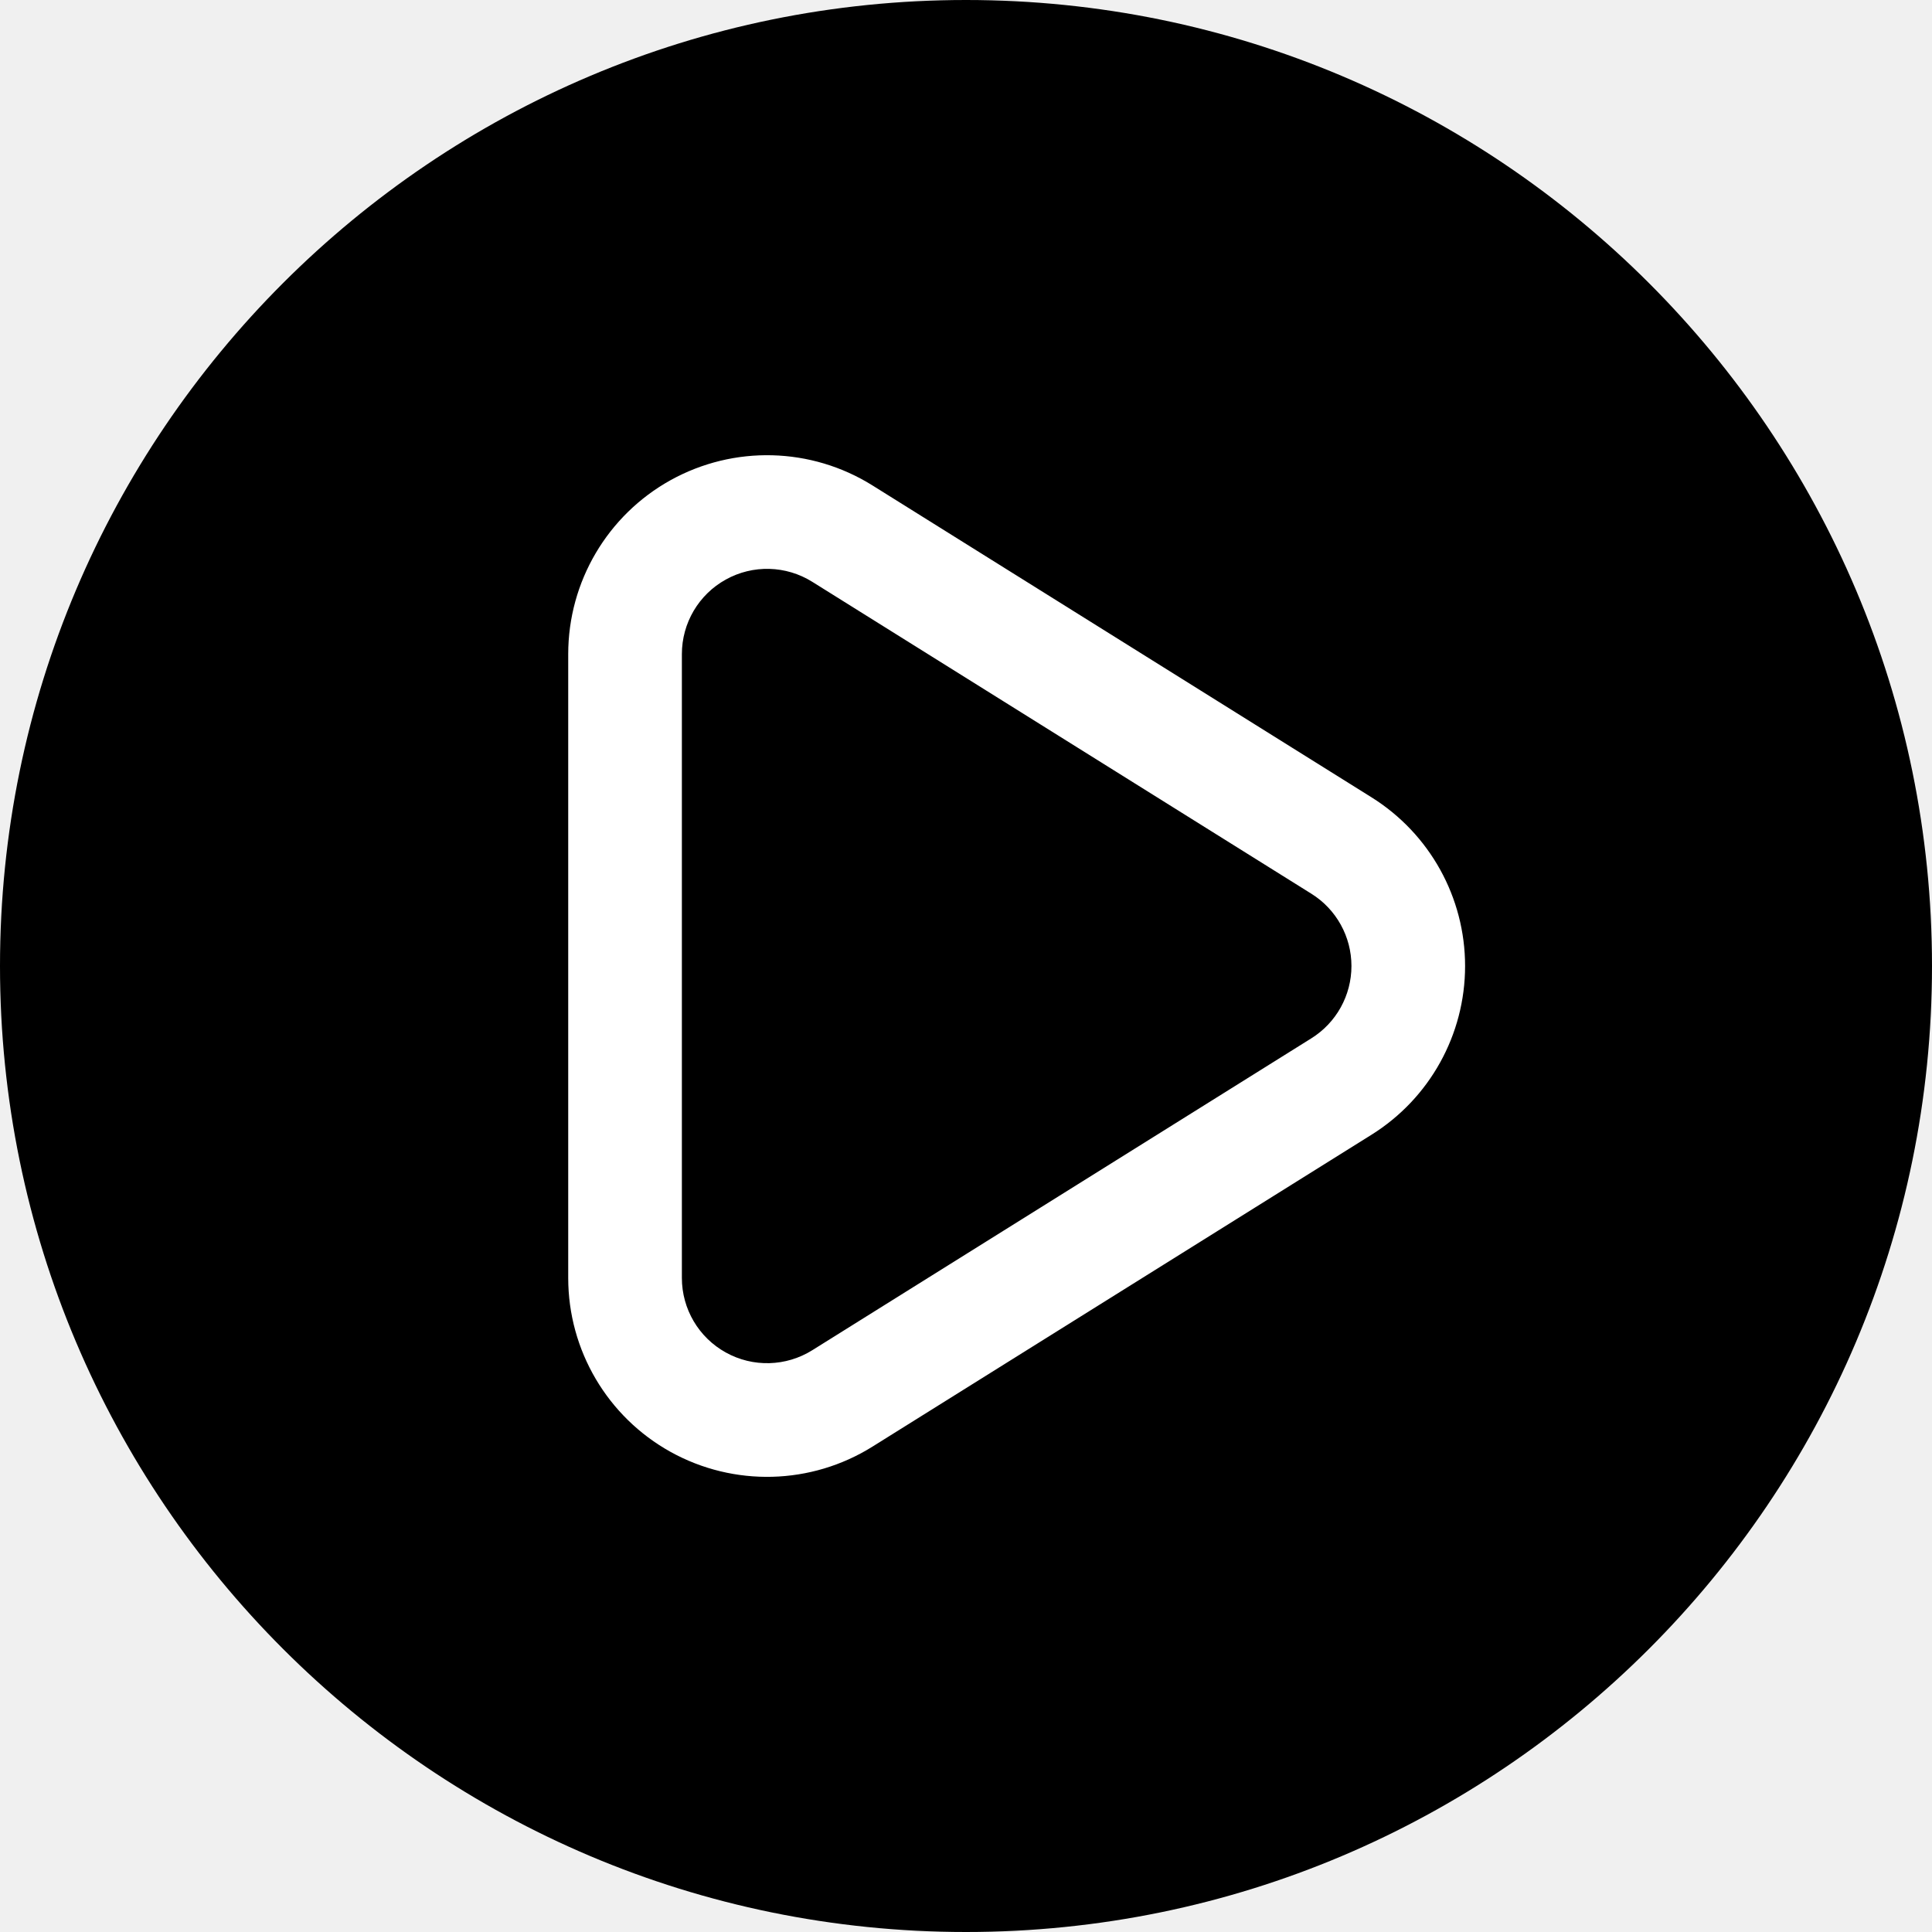
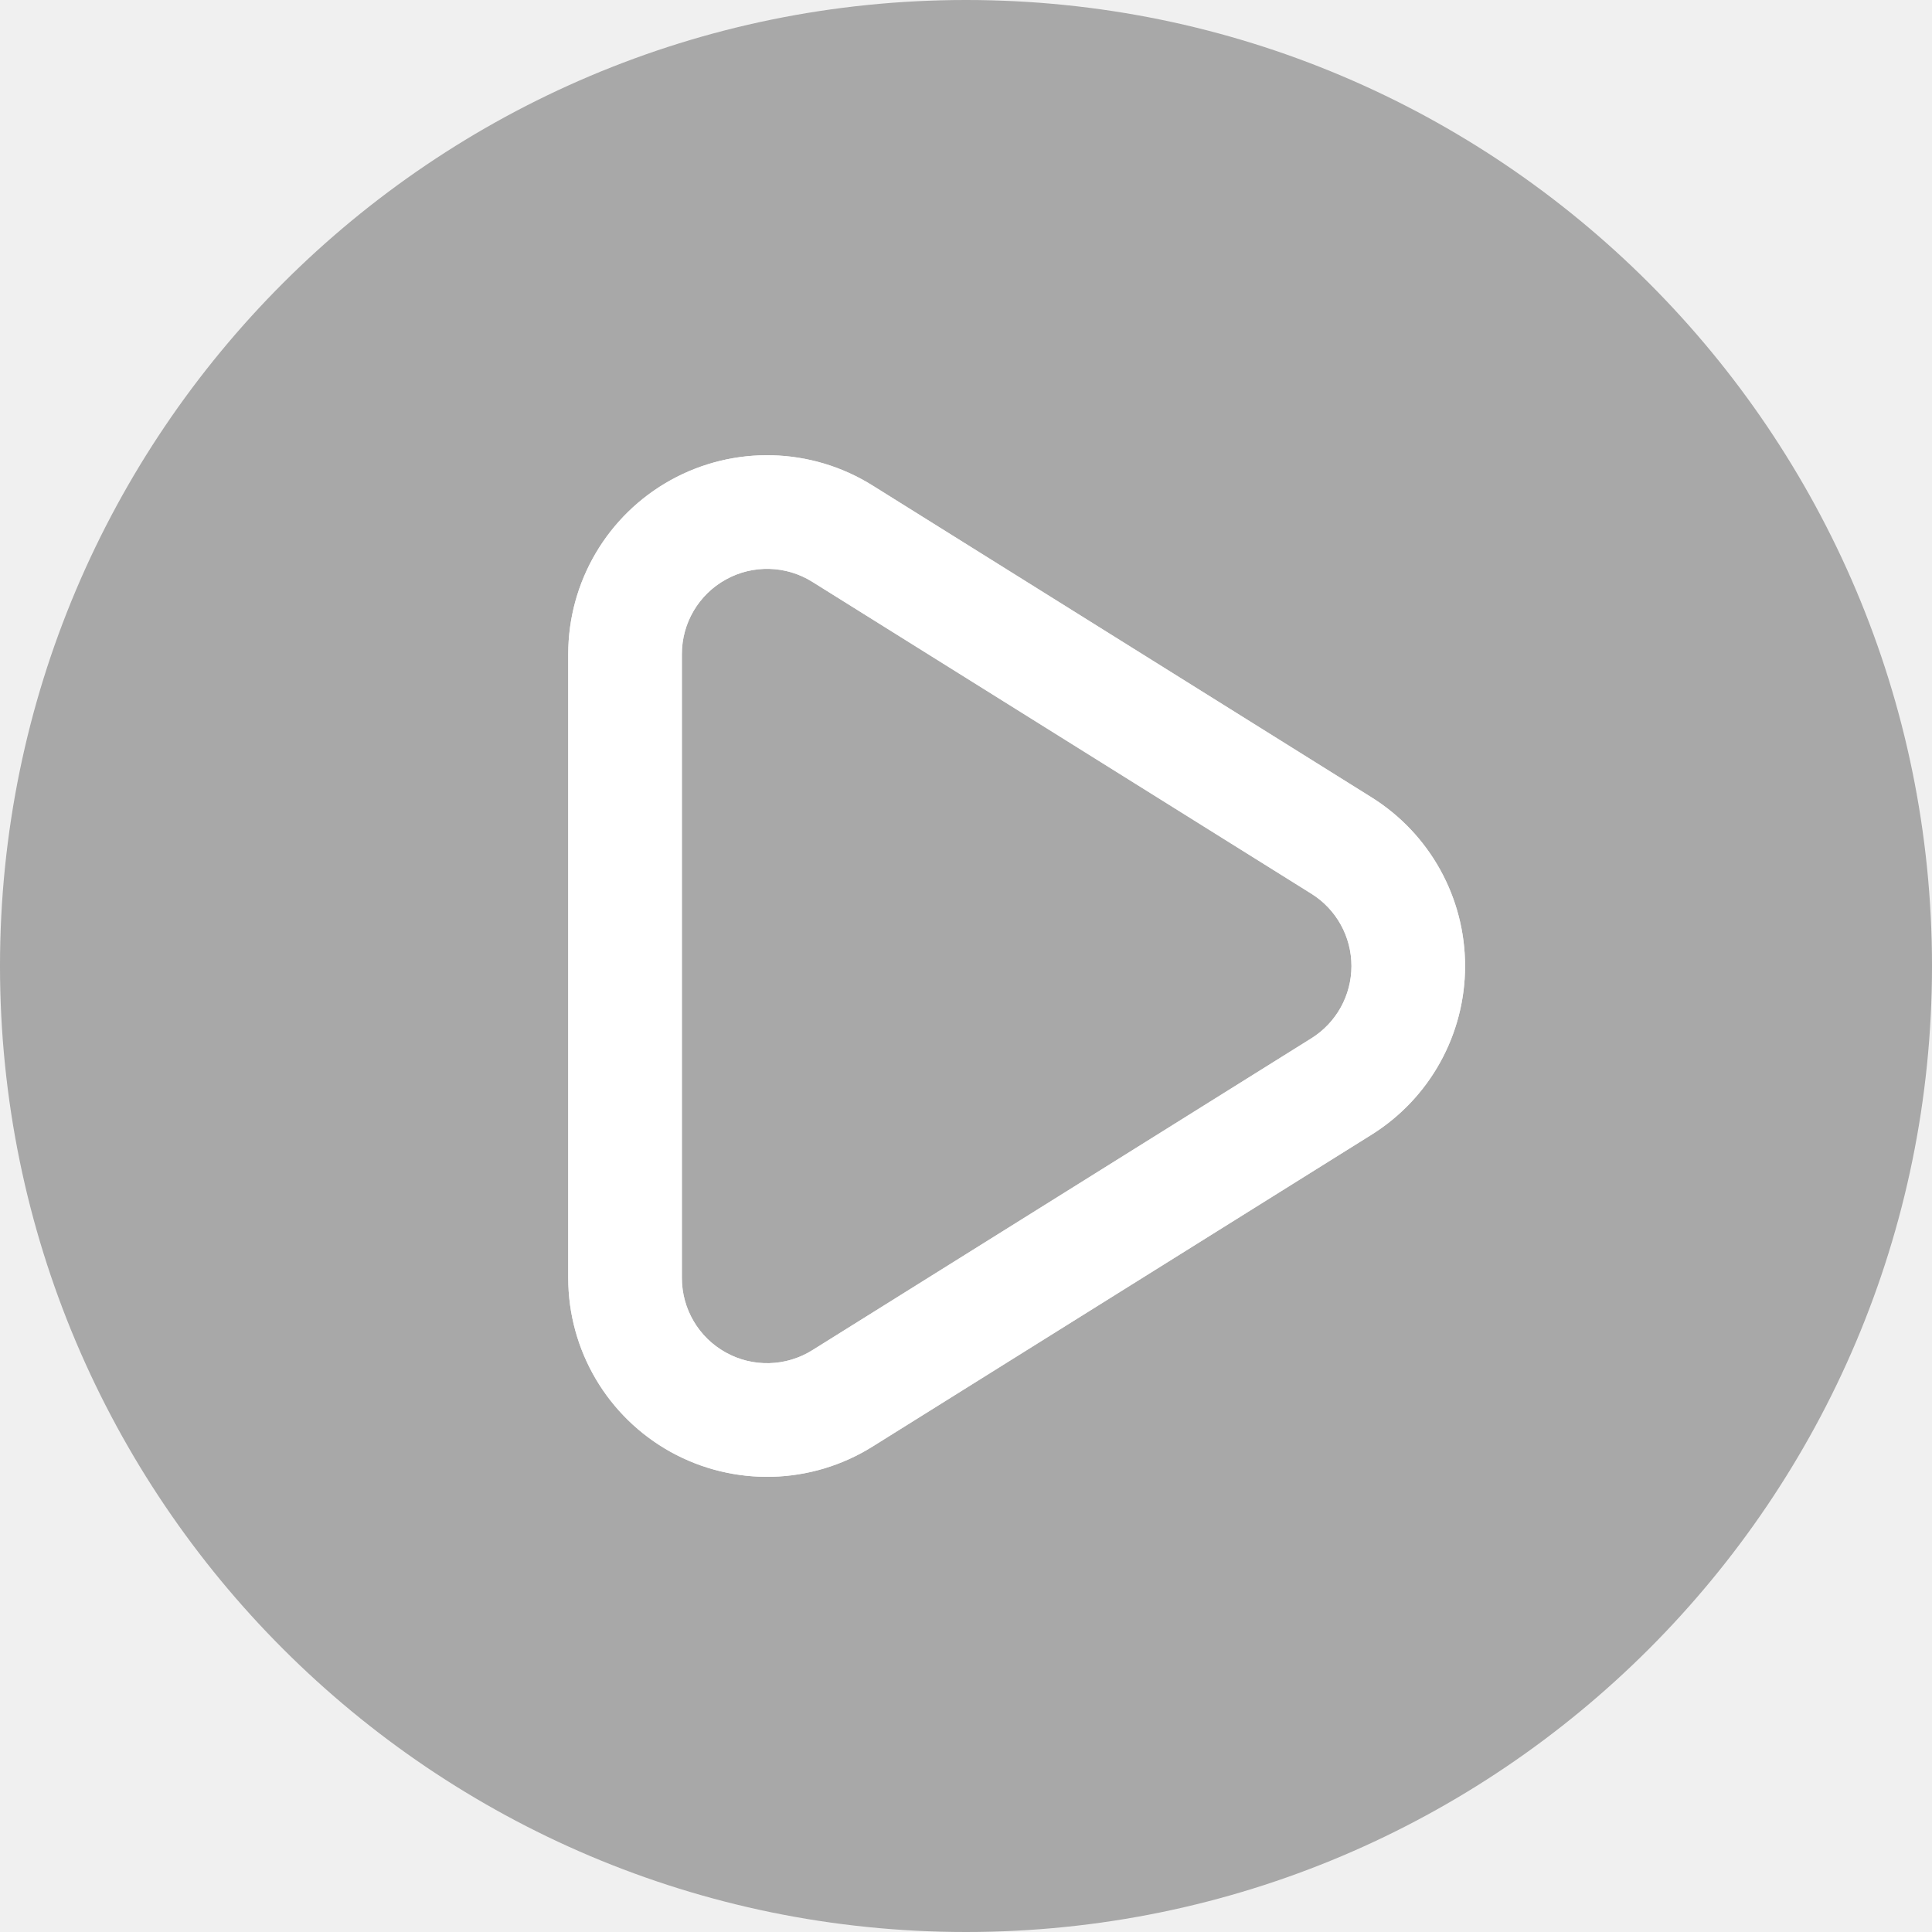
<svg xmlns="http://www.w3.org/2000/svg" width="396.66pt" height="396.66pt" version="1.1" viewBox="0 0 396.66 396.66" id="svg37">
  <defs id="defs17">
    <symbol id="b" overflow="visible">
      <path d="m 39.078,-2.328 c -2.012,1.043 -4.109,1.828 -6.297,2.359 -2.188,0.531 -4.465,0.797 -6.828,0.797 -7.086,0 -12.699,-1.977 -16.844,-5.938 -4.137,-3.957 -6.203,-9.328 -6.203,-16.109 0,-6.789 2.066,-12.164 6.203,-16.125 4.144,-3.969 9.758,-5.953 16.844,-5.953 2.363,0 4.641,0.266 6.828,0.797 2.188,0.531 4.285,1.324 6.297,2.375 v 8.797 c -2.031,-1.383 -4.039,-2.398 -6.016,-3.047 -1.969,-0.645 -4.047,-0.969 -6.234,-0.969 -3.906,0 -6.984,1.258 -9.234,3.766 -2.242,2.5 -3.359,5.953 -3.359,10.359 0,4.387 1.117,7.836 3.359,10.344 2.25,2.5 5.328,3.75 9.234,3.75 2.188,0 4.266,-0.32 6.234,-0.969 1.977,-0.645 3.984,-1.66 6.016,-3.047 z" id="path2" />
    </symbol>
    <symbol id="e" overflow="visible">
      <path d="m 16.031,-40.953 v 9.062 h 10.516 v 7.281 H 16.031 v 13.531 c 0,1.48 0.289,2.481 0.875,3 0.594,0.523 1.766,0.781 3.516,0.781 h 5.234 v 7.297 h -8.734 c -4.031,0 -6.887,-0.836 -8.562,-2.516 -1.68,-1.688 -2.516,-4.539 -2.516,-8.562 v -13.531 H 0.765 v -7.281 h 5.078 v -9.062 z" id="path5" />
    </symbol>
    <symbol id="a" overflow="visible">
      <path d="M 26.594,-27.234 V -44.312 H 36.86 V 0 H 26.594 v -4.609 c -1.398,1.875 -2.945,3.25 -4.641,4.125 -1.688,0.875 -3.641,1.312 -5.859,1.312 -3.93,0 -7.156,-1.562 -9.688,-4.688 -2.523,-3.125 -3.781,-7.144 -3.781,-12.062 0,-4.914 1.258,-8.938 3.781,-12.062 2.531,-3.125 5.758,-4.688 9.688,-4.688 2.195,0 4.144,0.445 5.844,1.328 1.707,0.887 3.258,2.258 4.656,4.109 z m -6.719,20.656 c 2.188,0 3.852,-0.797 5,-2.391 1.145,-1.594 1.719,-3.91 1.719,-6.953 0,-3.039 -0.574,-5.359 -1.719,-6.953 -1.148,-1.594 -2.812,-2.391 -5,-2.391 -2.168,0 -3.824,0.797 -4.969,2.391 -1.148,1.594 -1.719,3.914 -1.719,6.953 0,3.043 0.57,5.359 1.719,6.953 1.145,1.594 2.801,2.391 4.969,2.391 z" id="path8" />
    </symbol>
    <symbol id="d" overflow="visible">
      <path d="m 21.875,-6.578 c 2.176,0 3.836,-0.797 4.984,-2.391 1.156,-1.594 1.734,-3.91 1.734,-6.953 0,-3.039 -0.578,-5.359 -1.734,-6.953 -1.148,-1.594 -2.809,-2.391 -4.984,-2.391 -2.188,0 -3.867,0.805 -5.031,2.406 -1.168,1.605 -1.75,3.918 -1.75,6.938 0,3.023 0.582,5.336 1.75,6.938 1.164,1.605 2.844,2.406 5.031,2.406 z m -6.781,-20.656 c 1.406,-1.852 2.961,-3.223 4.672,-4.109 1.707,-0.883 3.672,-1.328 5.891,-1.328 3.938,0 7.164,1.562 9.688,4.688 2.519,3.125 3.781,7.148 3.781,12.062 0,4.918 -1.262,8.938 -3.781,12.062 -2.523,3.125 -5.75,4.688 -9.688,4.688 -2.219,0 -4.184,-0.445 -5.891,-1.328 -1.711,-0.883 -3.266,-2.254 -4.672,-4.109 V -7e-4 H 4.906 v -44.312 h 10.188 z" id="path11" />
    </symbol>
    <symbol id="c" overflow="visible">
      <path d="m 5.359,-42.516 h 13.953 l 9.688,22.75 9.734,-22.75 h 13.922 V 0 H 42.297 V -31.094 L 32.5,-8.172 H 25.547 L 15.75,-31.094 V 0 H 5.359 Z" id="path14" />
    </symbol>
  </defs>
  <g id="g35" transform="translate(-151.67,-81.668)">
-     <rect style="fill:#ffffff;fill-opacity:1;stroke-width:1.5" id="rect365" width="251.64" height="224.023" x="223.579" y="163.921" />
-     <path d="m 350,81.668 c 109.47,0 198.33,88.863 198.33,198.33 0,109.467 -88.863,198.33 -198.33,198.33 -109.467,0 -198.33,-88.863 -198.33,-198.33 0,-109.467 88.863,-198.33 198.33,-198.33 z m 83.277,232.96 c 11.934,-7.465 19.191,-20.543 19.191,-34.625 0,-14.082 -7.258,-27.16 -19.191,-34.625 l -102.47,-64.039 c -12.59,-7.875 -28.457,-8.285 -41.441,-1.098 -12.984,7.199 -21.035,20.871 -21.035,35.723 v 128.08 c 0,14.852 8.051,28.523 21.035,35.723 12.984,7.188 28.852,6.777 41.441,-1.098 z M 420.91,294.843 318.44,358.882 c -5.391,3.371 -12.191,3.559 -17.758,0.465 -5.562,-3.078 -9.016,-8.934 -9.016,-15.305 v -128.08 c 0,-6.371 3.453,-12.227 9.016,-15.305 5.566,-3.094 12.367,-2.906 17.758,0.465 l 102.47,64.039 c 5.121,3.195 8.227,8.809 8.227,14.84 0,6.031 -3.106,11.645 -8.227,14.84 z" fill-rule="evenodd" id="path19" style="fill:#000000;fill-opacity:1" />
+     <path d="m 350,81.668 c 109.47,0 198.33,88.863 198.33,198.33 0,109.467 -88.863,198.33 -198.33,198.33 -109.467,0 -198.33,-88.863 -198.33,-198.33 C 151.67,170.531 240.533,81.668 350,81.668 Z M 433.277,314.628 c 11.934,-7.465 19.191,-20.543 19.191,-34.625 0,-14.082 -7.258,-27.16 -19.191,-34.625 l -102.47,-64.039 c -12.59,-7.875 -28.457,-8.285 -41.441,-1.098 -12.984,7.199 -21.035,20.871 -21.035,35.723 v 128.08 c 0,14.852 8.051,28.523 21.035,35.723 12.984,7.188 28.852,6.777 41.441,-1.098 z M 420.91,294.843 318.44,358.882 c -5.391,3.371 -12.191,3.559 -17.758,0.465 -5.562,-3.078 -9.016,-8.934 -9.016,-15.305 v -128.08 c 0,-6.371 3.453,-12.227 9.016,-15.305 5.566,-3.094 12.367,-2.906 17.758,0.465 l 102.47,64.039 c 5.121,3.195 8.227,8.809 8.227,14.84 0,6.031 -3.106,11.645 -8.227,14.84 z" fill-rule="evenodd" id="path19" style="fill:#000000;fill-opacity:0.304" />
+     <path d="m 433.277,314.628 c 11.934,-7.465 19.191,-20.543 19.191,-34.625 0,-14.082 -7.258,-27.16 -19.191,-34.625 l -102.47,-64.039 c -12.59,-7.875 -28.457,-8.285 -41.441,-1.098 -12.984,7.199 -21.035,20.871 -21.035,35.723 v 128.08 c 0,14.852 8.051,28.523 21.035,35.723 12.984,7.188 28.852,6.777 41.441,-1.098 z M 420.91,294.843 318.44,358.882 c -5.391,3.371 -12.191,3.559 -17.758,0.465 -5.562,-3.078 -9.016,-8.934 -9.016,-15.305 v -128.08 c 0,-6.371 3.453,-12.227 9.016,-15.305 5.566,-3.094 12.367,-2.906 17.758,0.465 l 102.47,64.039 c 5.121,3.195 8.227,8.809 8.227,14.84 0,6.031 -3.106,11.645 -8.227,14.84 z" style="fill:#ffffff;fill-opacity:1;fill-rule:evenodd" id="path8948" />
  </g>
</svg>
